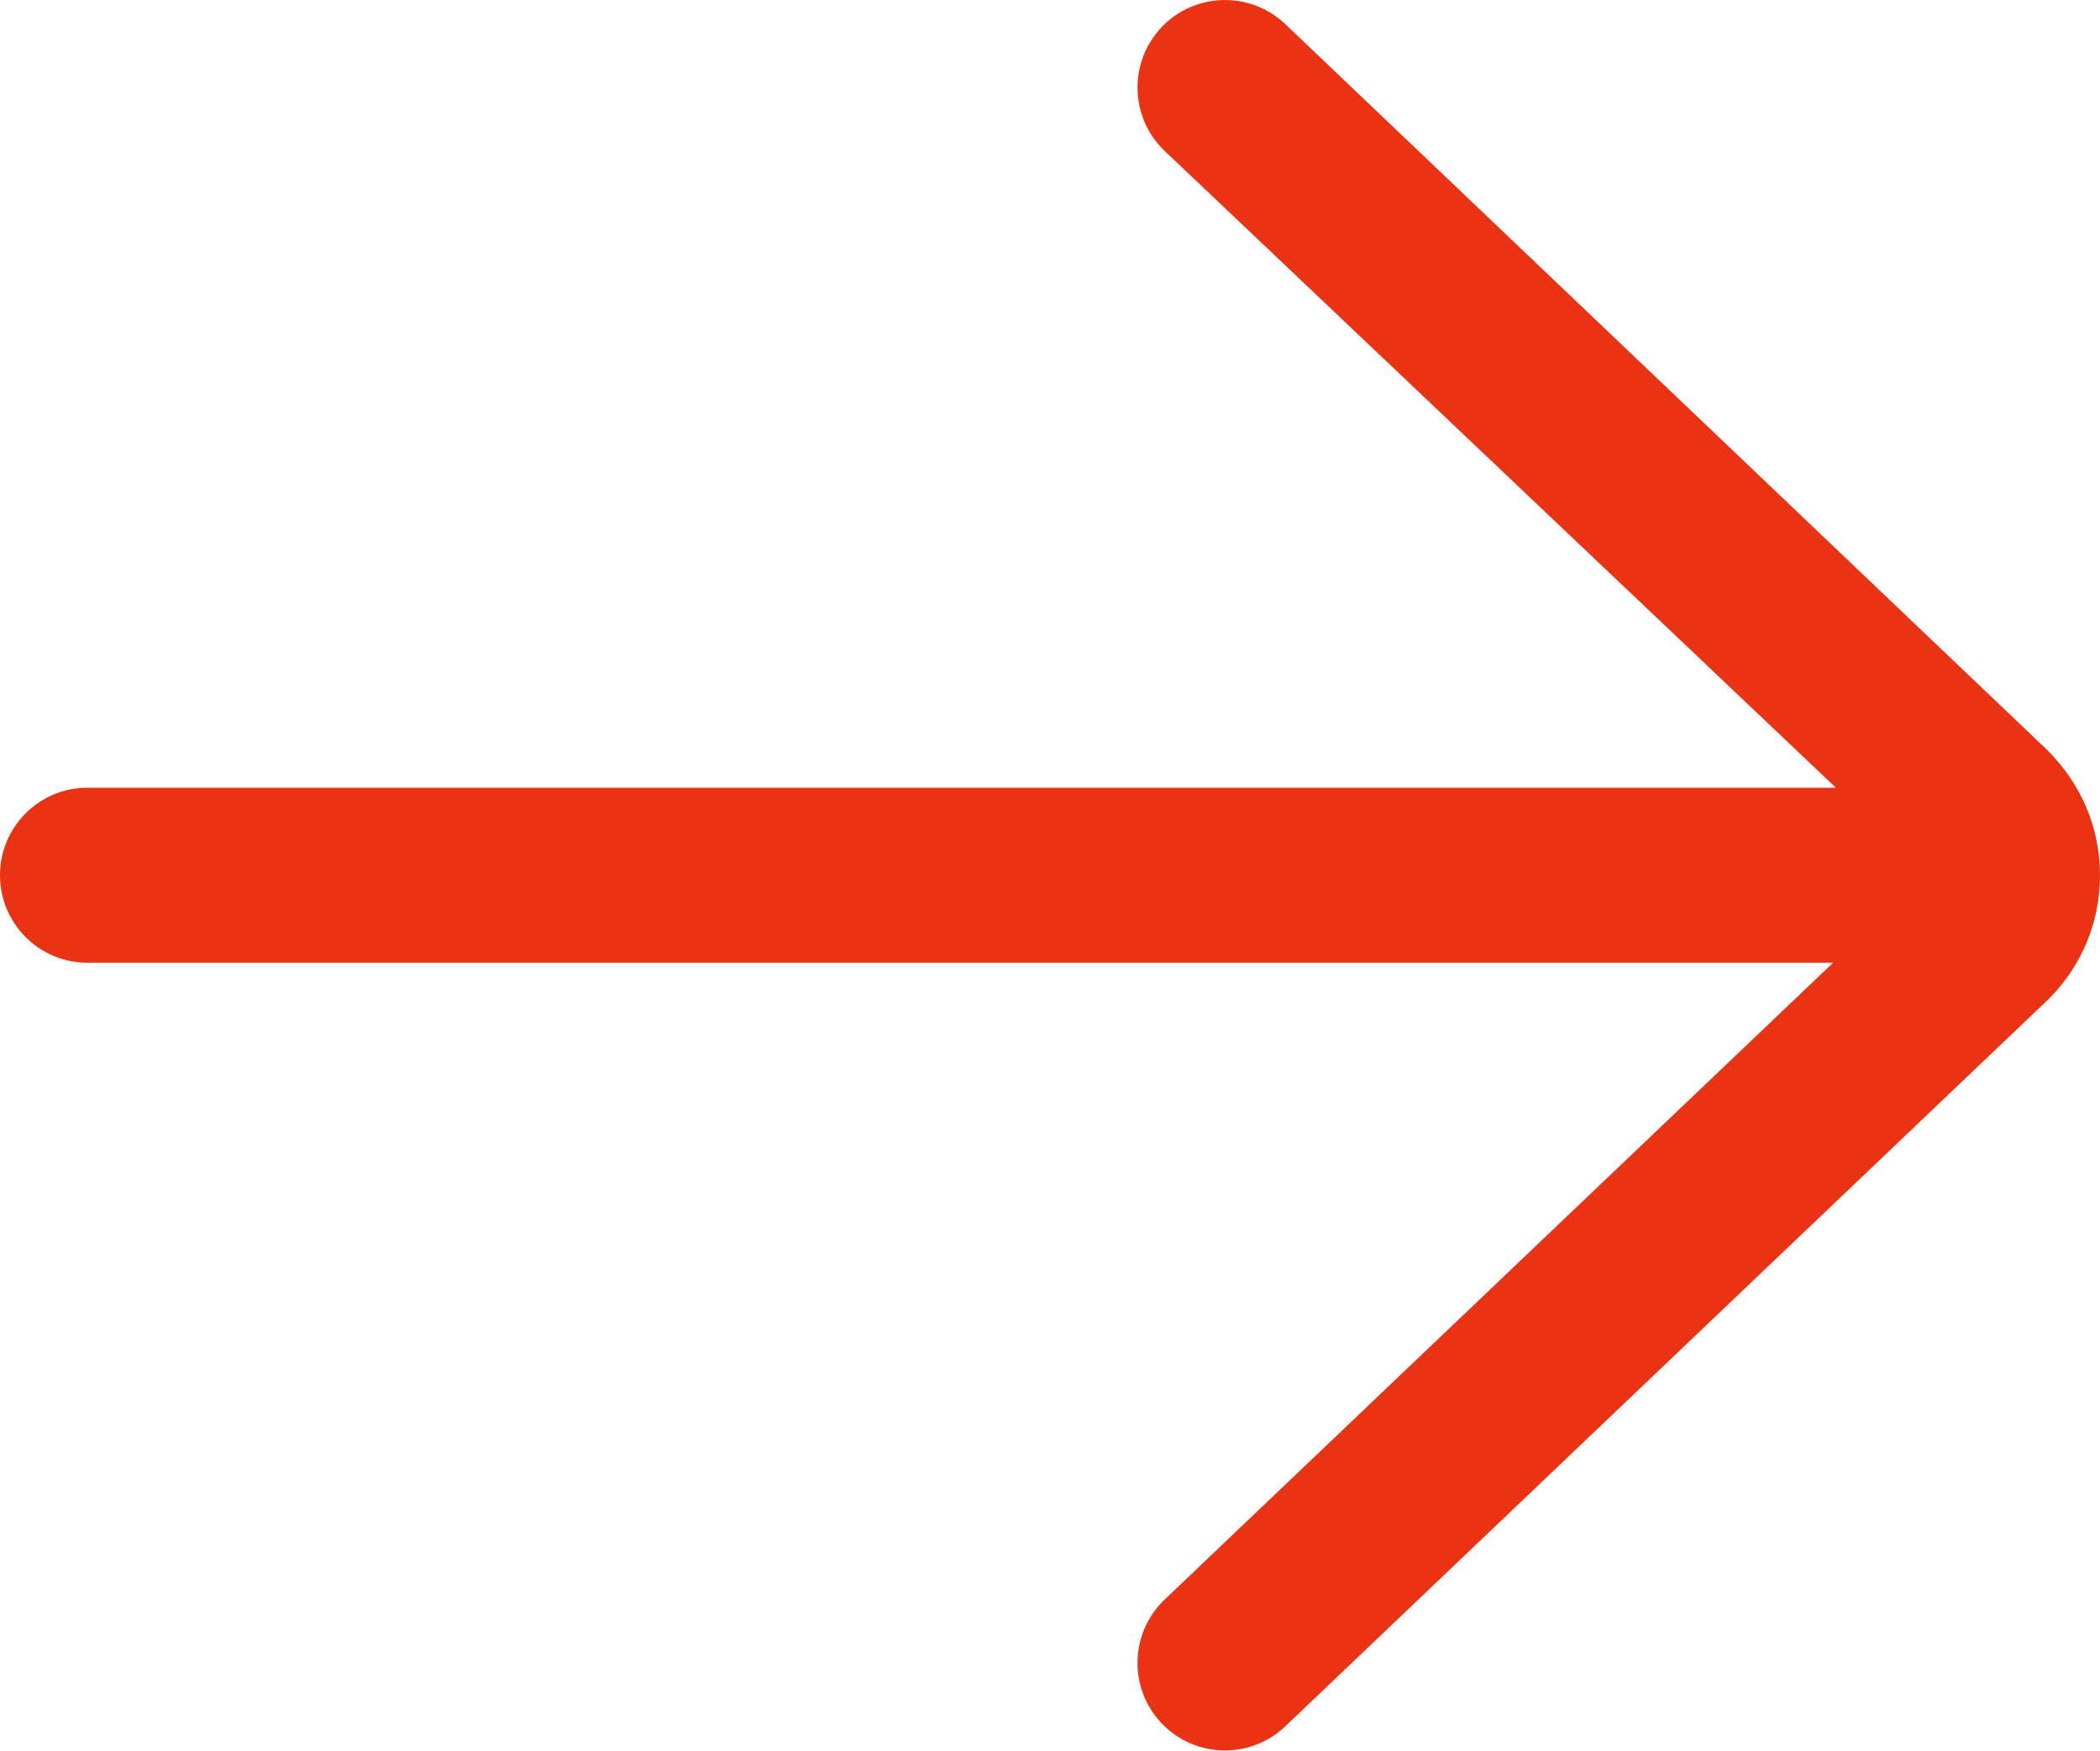
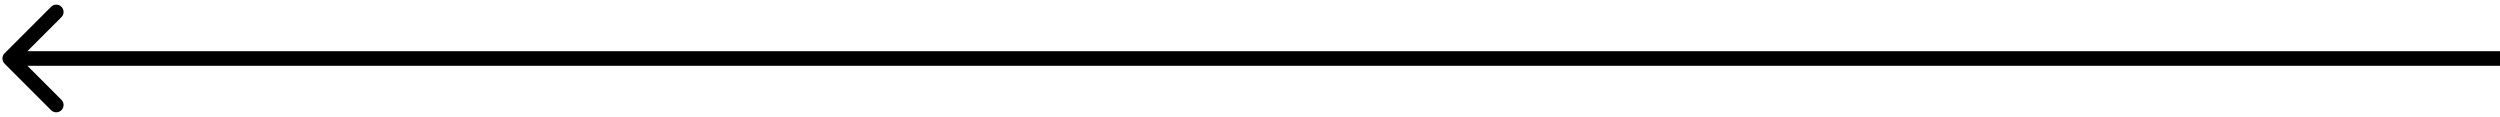
- <svg xmlns="http://www.w3.org/2000/svg" width="384" height="320" viewBox="0 0 384 320" fill="none">
-   <path d="M235.032 4.416C228.64 -1.672 218.504 -1.432 212.416 4.968C206.32 11.368 206.576 21.496 212.968 27.592L335.704 144H16C7.168 144 0 151.168 0 160C0 168.832 7.168 176 16 176H335.192L212.968 292.416C206.568 298.512 206.32 308.64 212.416 315.04C215.56 318.336 219.776 320 224 320C227.968 320 231.936 318.536 235.032 315.584L374.624 182.624C380.672 176.584 384 168.552 384 160C384 151.448 380.672 143.416 374.344 137.104L235.032 4.416Z" fill="#E93314" />
+ <svg xmlns="http://www.w3.org/2000/svg" width="513" height="24" viewBox="0 0 513 24" fill="none">
+   <path d="M0.939 10.939C0.354 11.525 0.354 12.475 0.939 13.061L10.485 22.607C11.071 23.192 12.021 23.192 12.607 22.607C13.192 22.021 13.192 21.071 12.607 20.485L4.121 12L12.607 3.515C13.192 2.929 13.192 1.979 12.607 1.393C12.021 0.808 11.071 0.808 10.485 1.393L0.939 10.939ZM513 10.5L2 10.5L2 13.5L513 13.5L513 10.5Z" fill="black" />
</svg>
